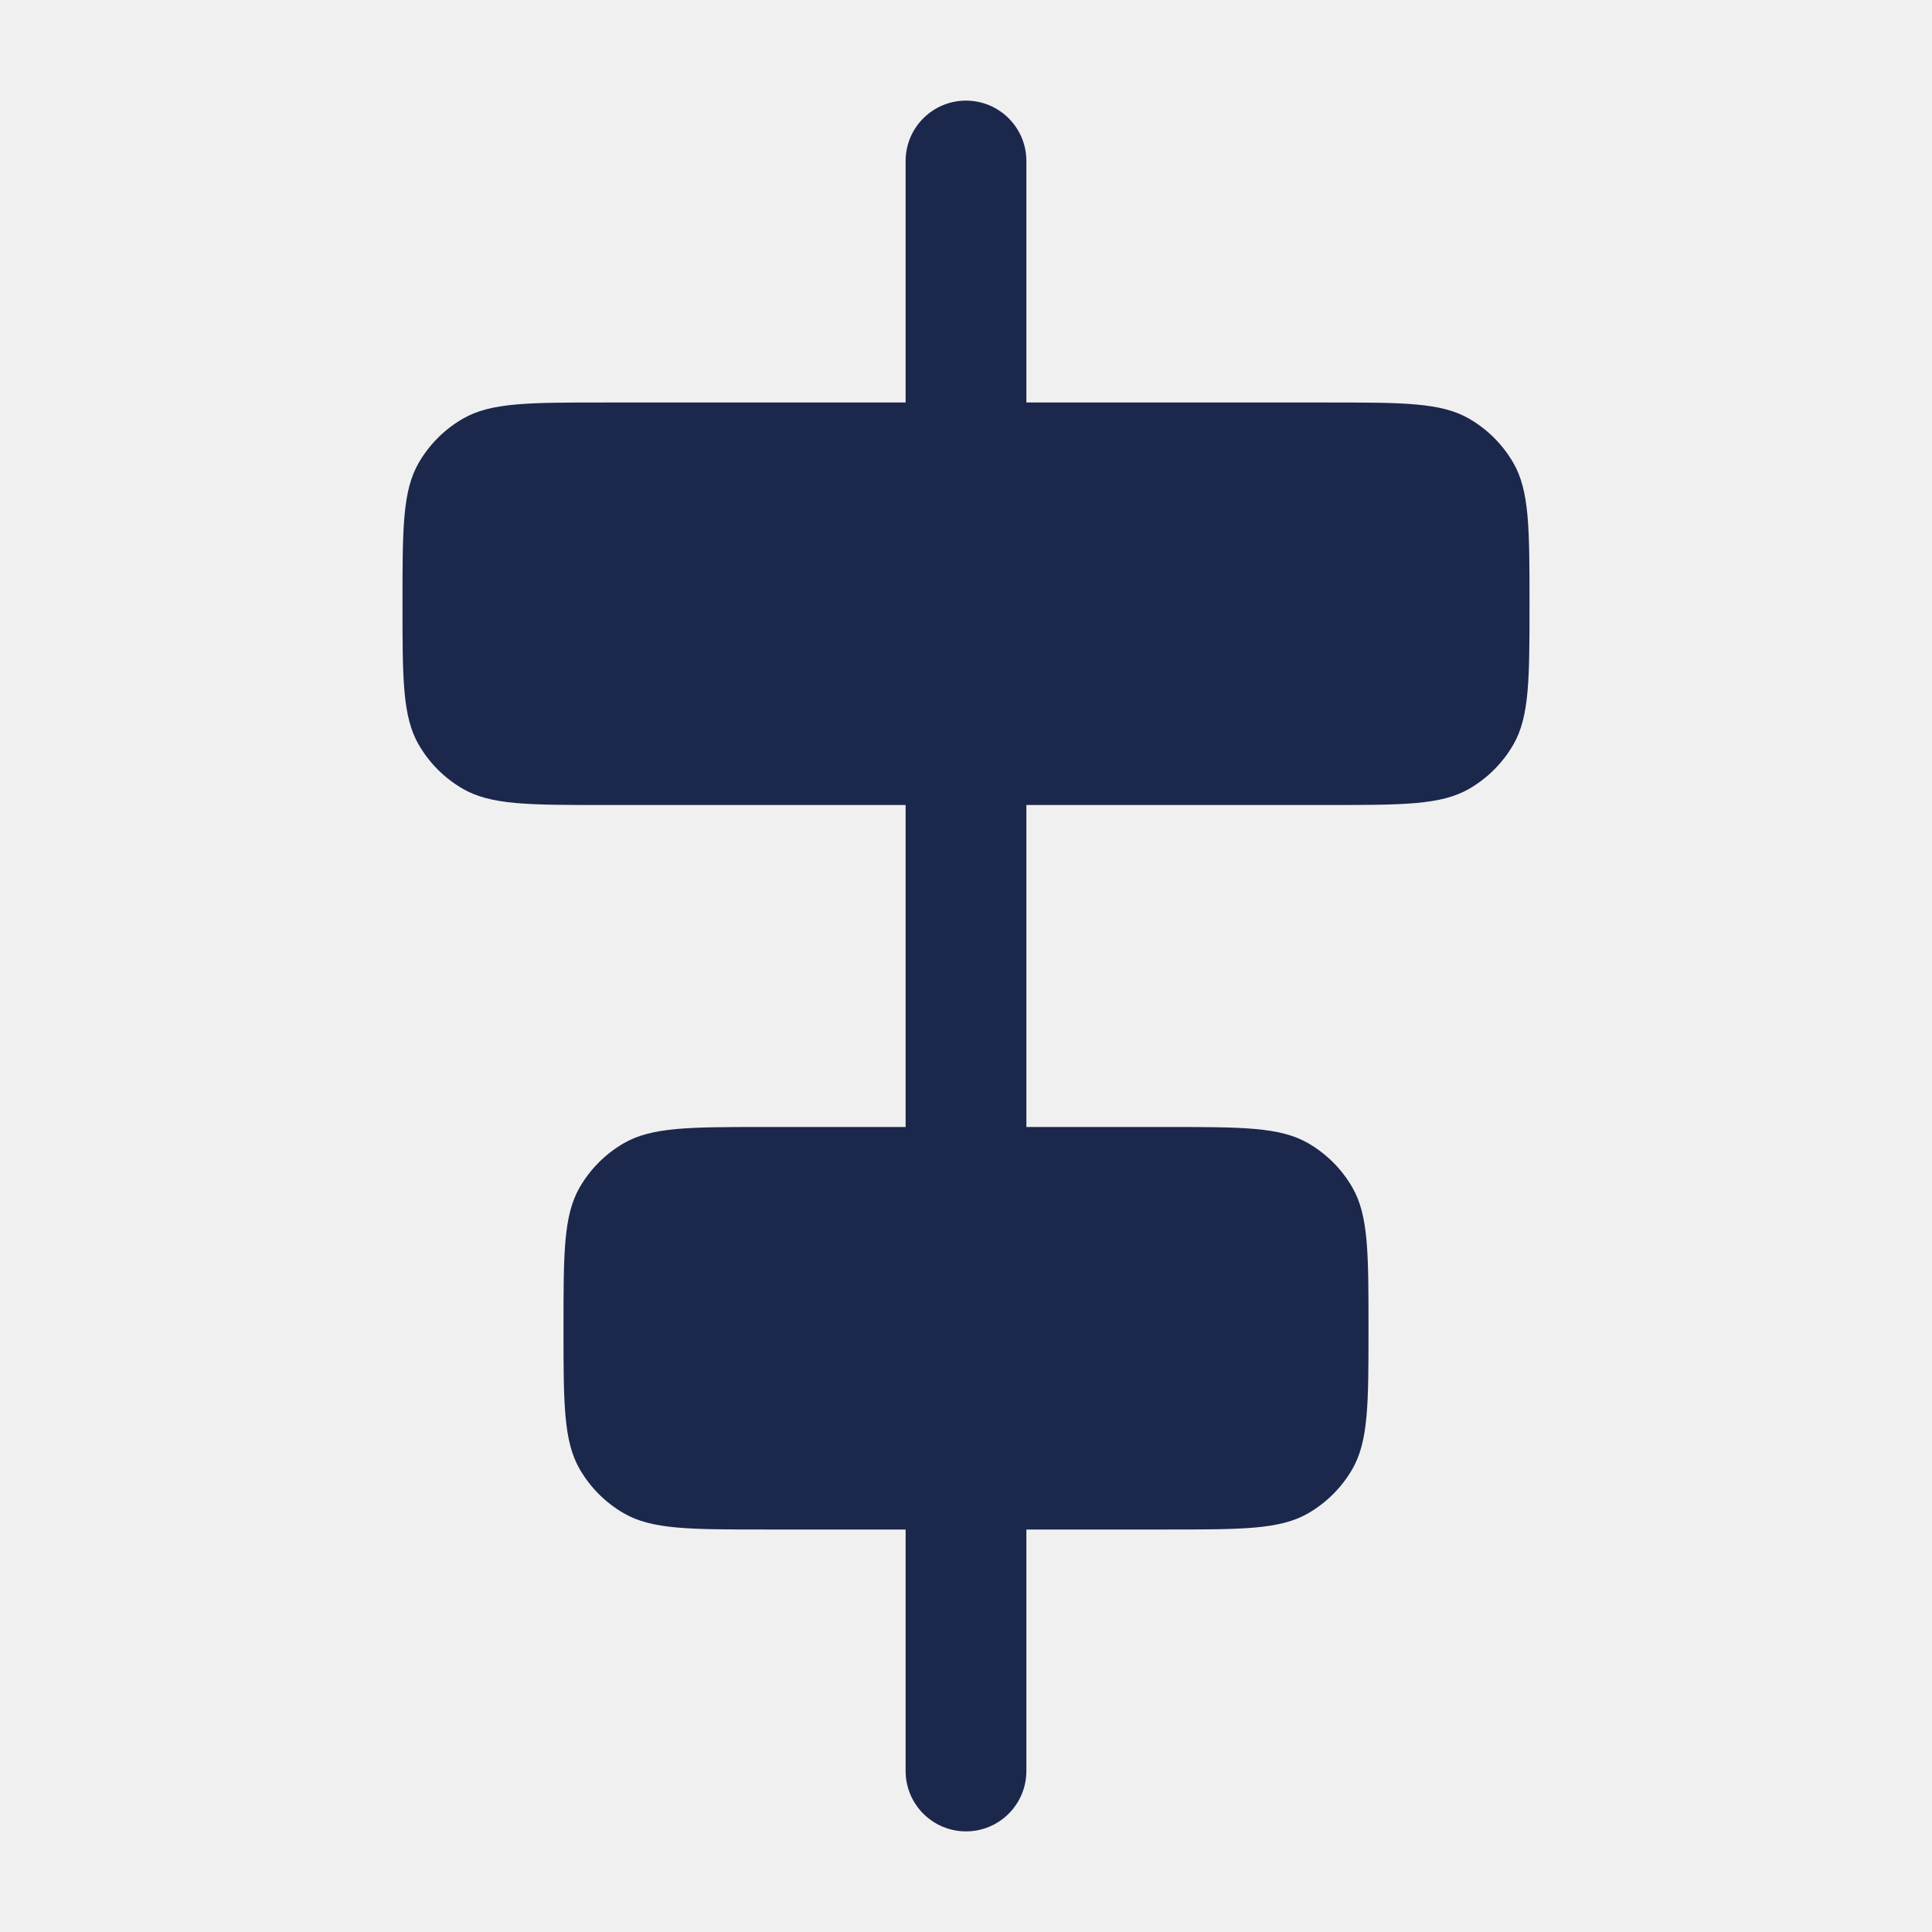
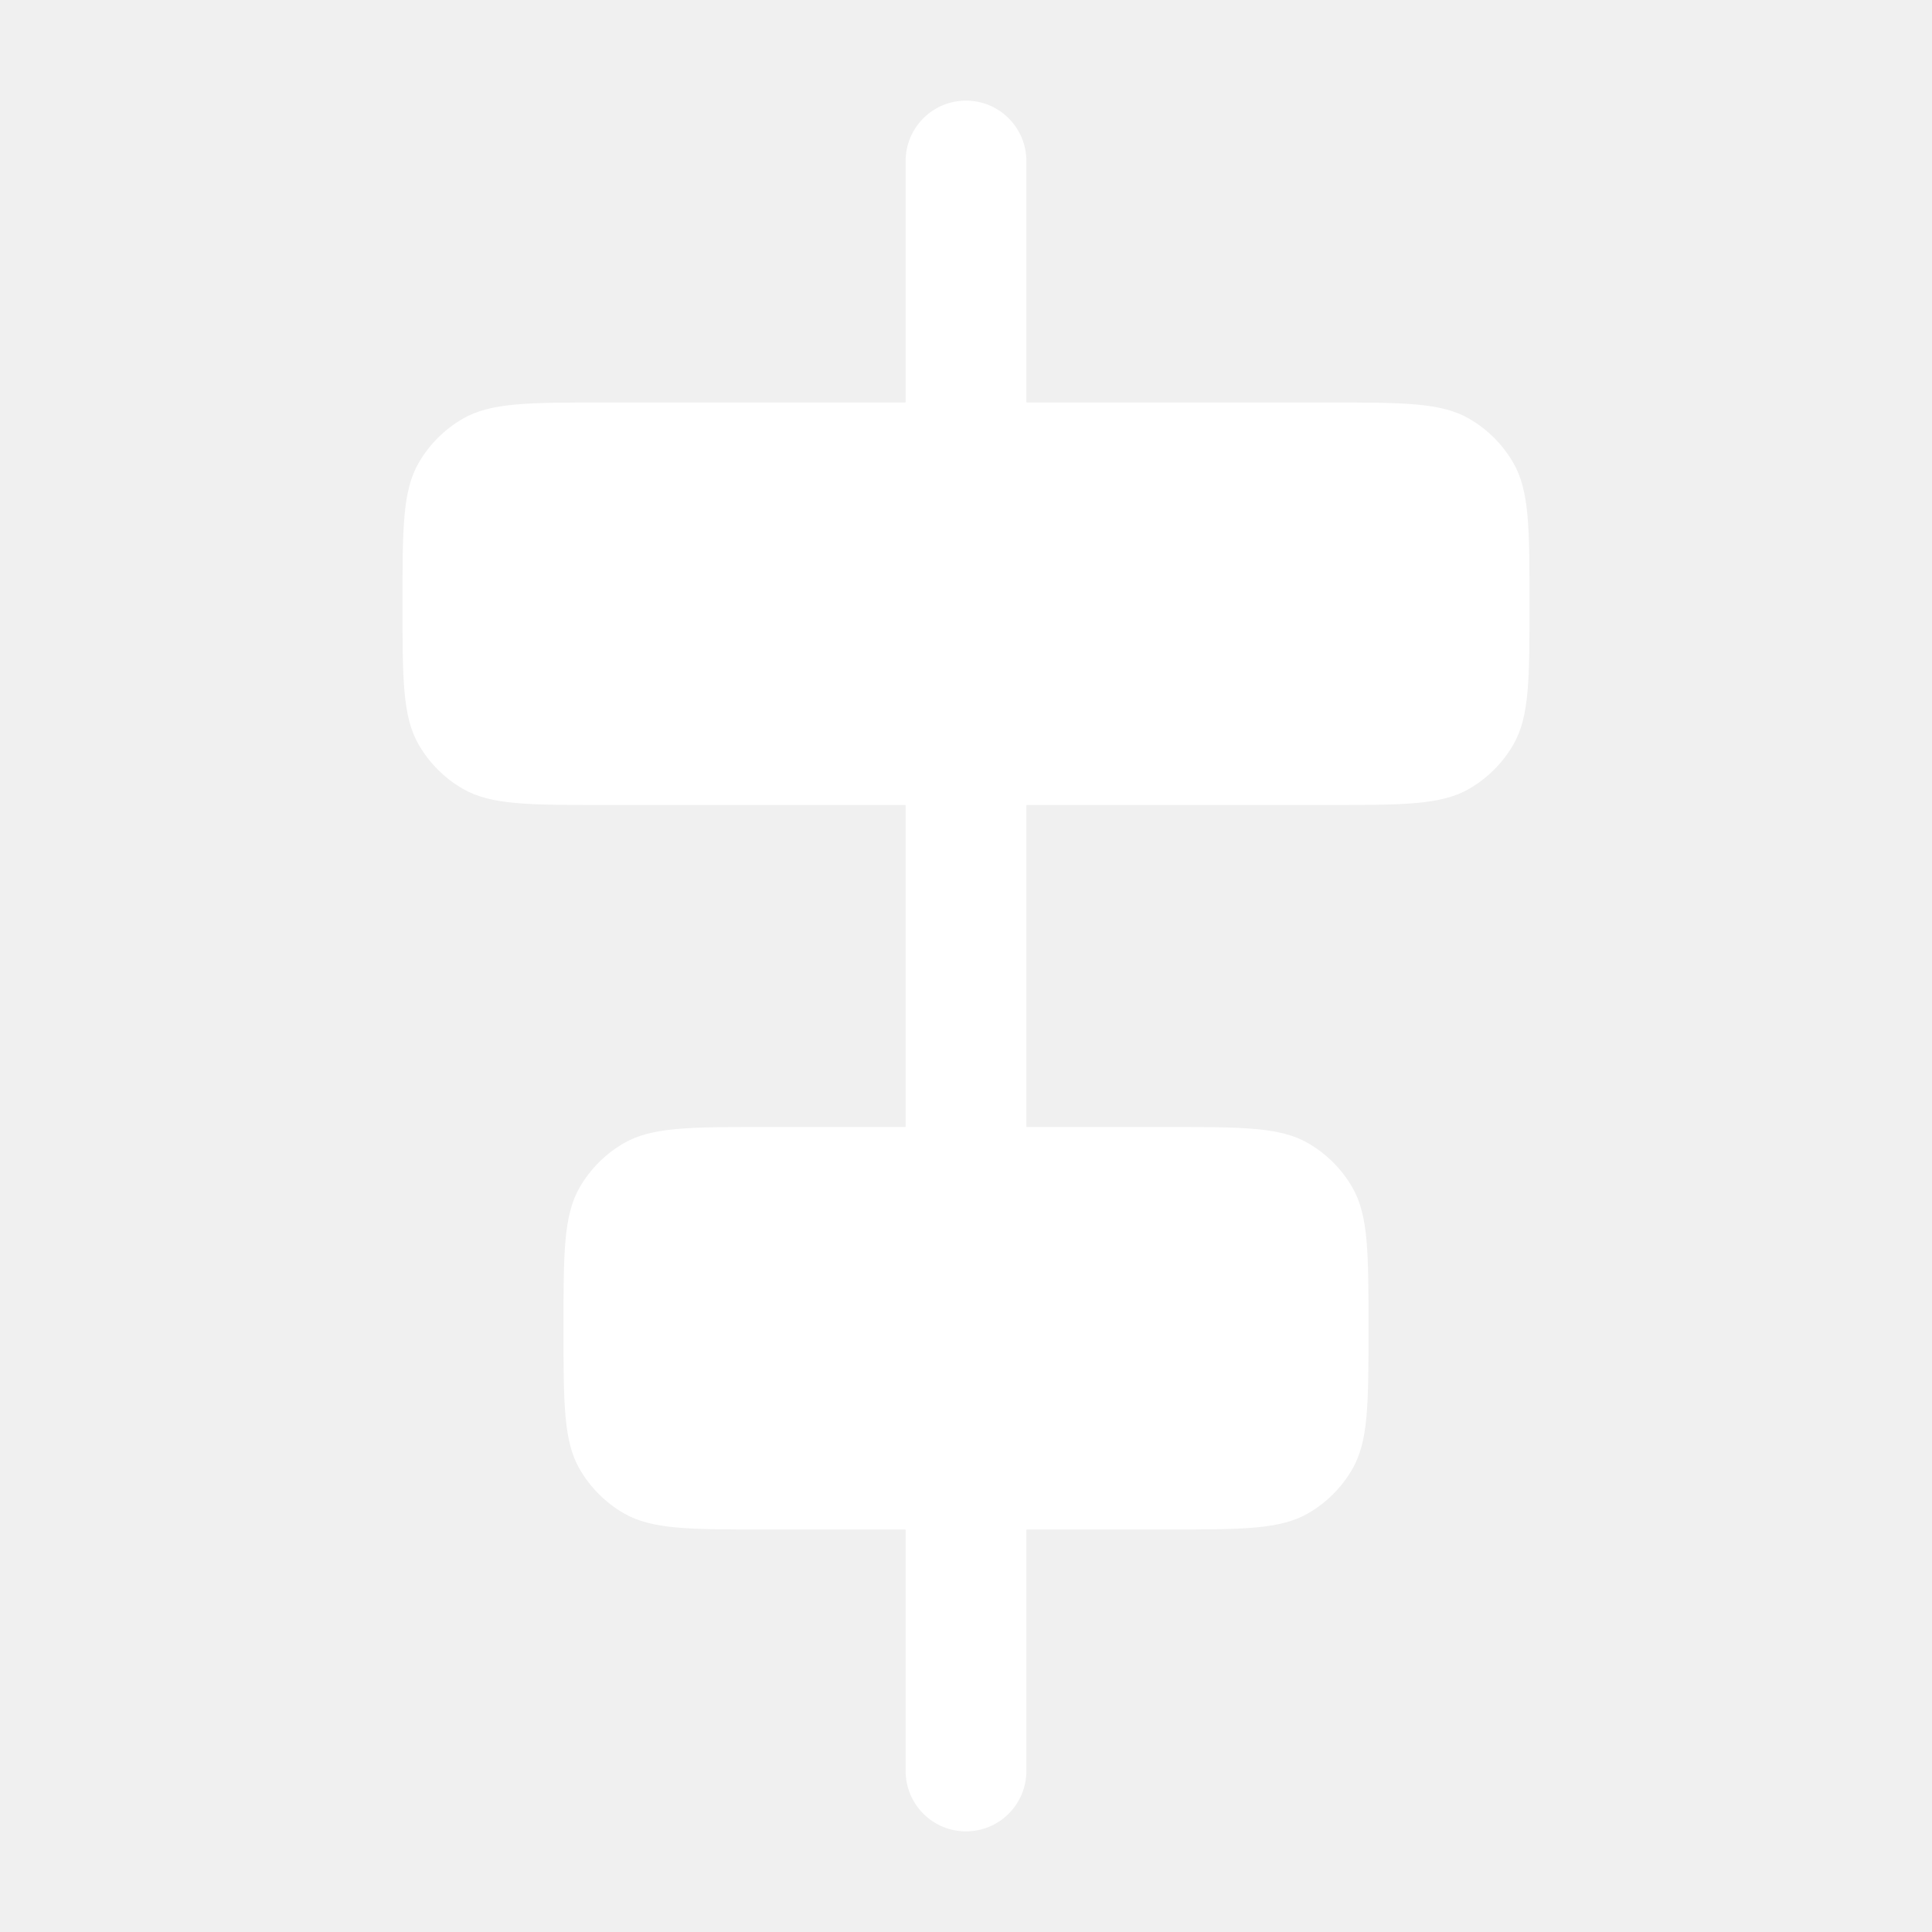
<svg xmlns="http://www.w3.org/2000/svg" viewBox="0 0 24 24" fill="none">
-   <path d="M19 7.5c0-.935 0-1.402-.201-1.75a1.5 1.5 0 0 0-.549-.549C17.902 5 17.435 5 16.5 5h-3.75V2a.75.75 0 0 0-1.5 0v3H7.5c-.935 0-1.402 0-1.75.201a1.5 1.5 0 0 0-.549.549C5 6.098 5 6.565 5 7.5s0 1.402.201 1.75a1.5 1.5 0 0 0 .549.549C6.098 10 6.565 10 7.5 10h3.75v4H9.5c-.935 0-1.402 0-1.75.201a1.5 1.5 0 0 0-.549.549C7 15.098 7 15.565 7 16.5s0 1.402.201 1.75a1.5 1.5 0 0 0 .549.549C8.098 19 8.565 19 9.5 19h1.75v3a.75.75 0 0 0 1.5 0v-3h1.75c.935 0 1.402 0 1.75-.201a1.5 1.5 0 0 0 .549-.549c.201-.348.201-.815.201-1.75s0-1.402-.201-1.75a1.5 1.5 0 0 0-.549-.549C15.902 14 15.435 14 14.5 14h-1.75v-4h3.75c.935 0 1.402 0 1.75-.201a1.5 1.5 0 0 0 .549-.549C19 8.902 19 8.435 19 7.5Z" fill="#1C274C" />
+   <path fill="#FFFFFF" d="M19 7.5c0-.935 0-1.402-.201-1.75a1.5 1.5 0 0 0-.549-.549C17.902 5 17.435 5 16.5 5h-3.75V2a.75.75 0 0 0-1.5 0v3H7.5c-.935 0-1.402 0-1.75.201a1.5 1.5 0 0 0-.549.549C5 6.098 5 6.565 5 7.5s0 1.402.201 1.75a1.5 1.5 0 0 0 .549.549C6.098 10 6.565 10 7.5 10h3.75v4H9.5c-.935 0-1.402 0-1.75.201a1.5 1.5 0 0 0-.549.549C7 15.098 7 15.565 7 16.5s0 1.402.201 1.75a1.5 1.5 0 0 0 .549.549C8.098 19 8.565 19 9.5 19h1.75v3a.75.75 0 0 0 1.5 0v-3h1.75c.935 0 1.402 0 1.75-.201a1.5 1.5 0 0 0 .549-.549c.201-.348.201-.815.201-1.75s0-1.402-.201-1.75a1.5 1.5 0 0 0-.549-.549C15.902 14 15.435 14 14.5 14h-1.75v-4h3.75c.935 0 1.402 0 1.75-.201a1.5 1.5 0 0 0 .549-.549C19 8.902 19 8.435 19 7.5Z" />
</svg>
